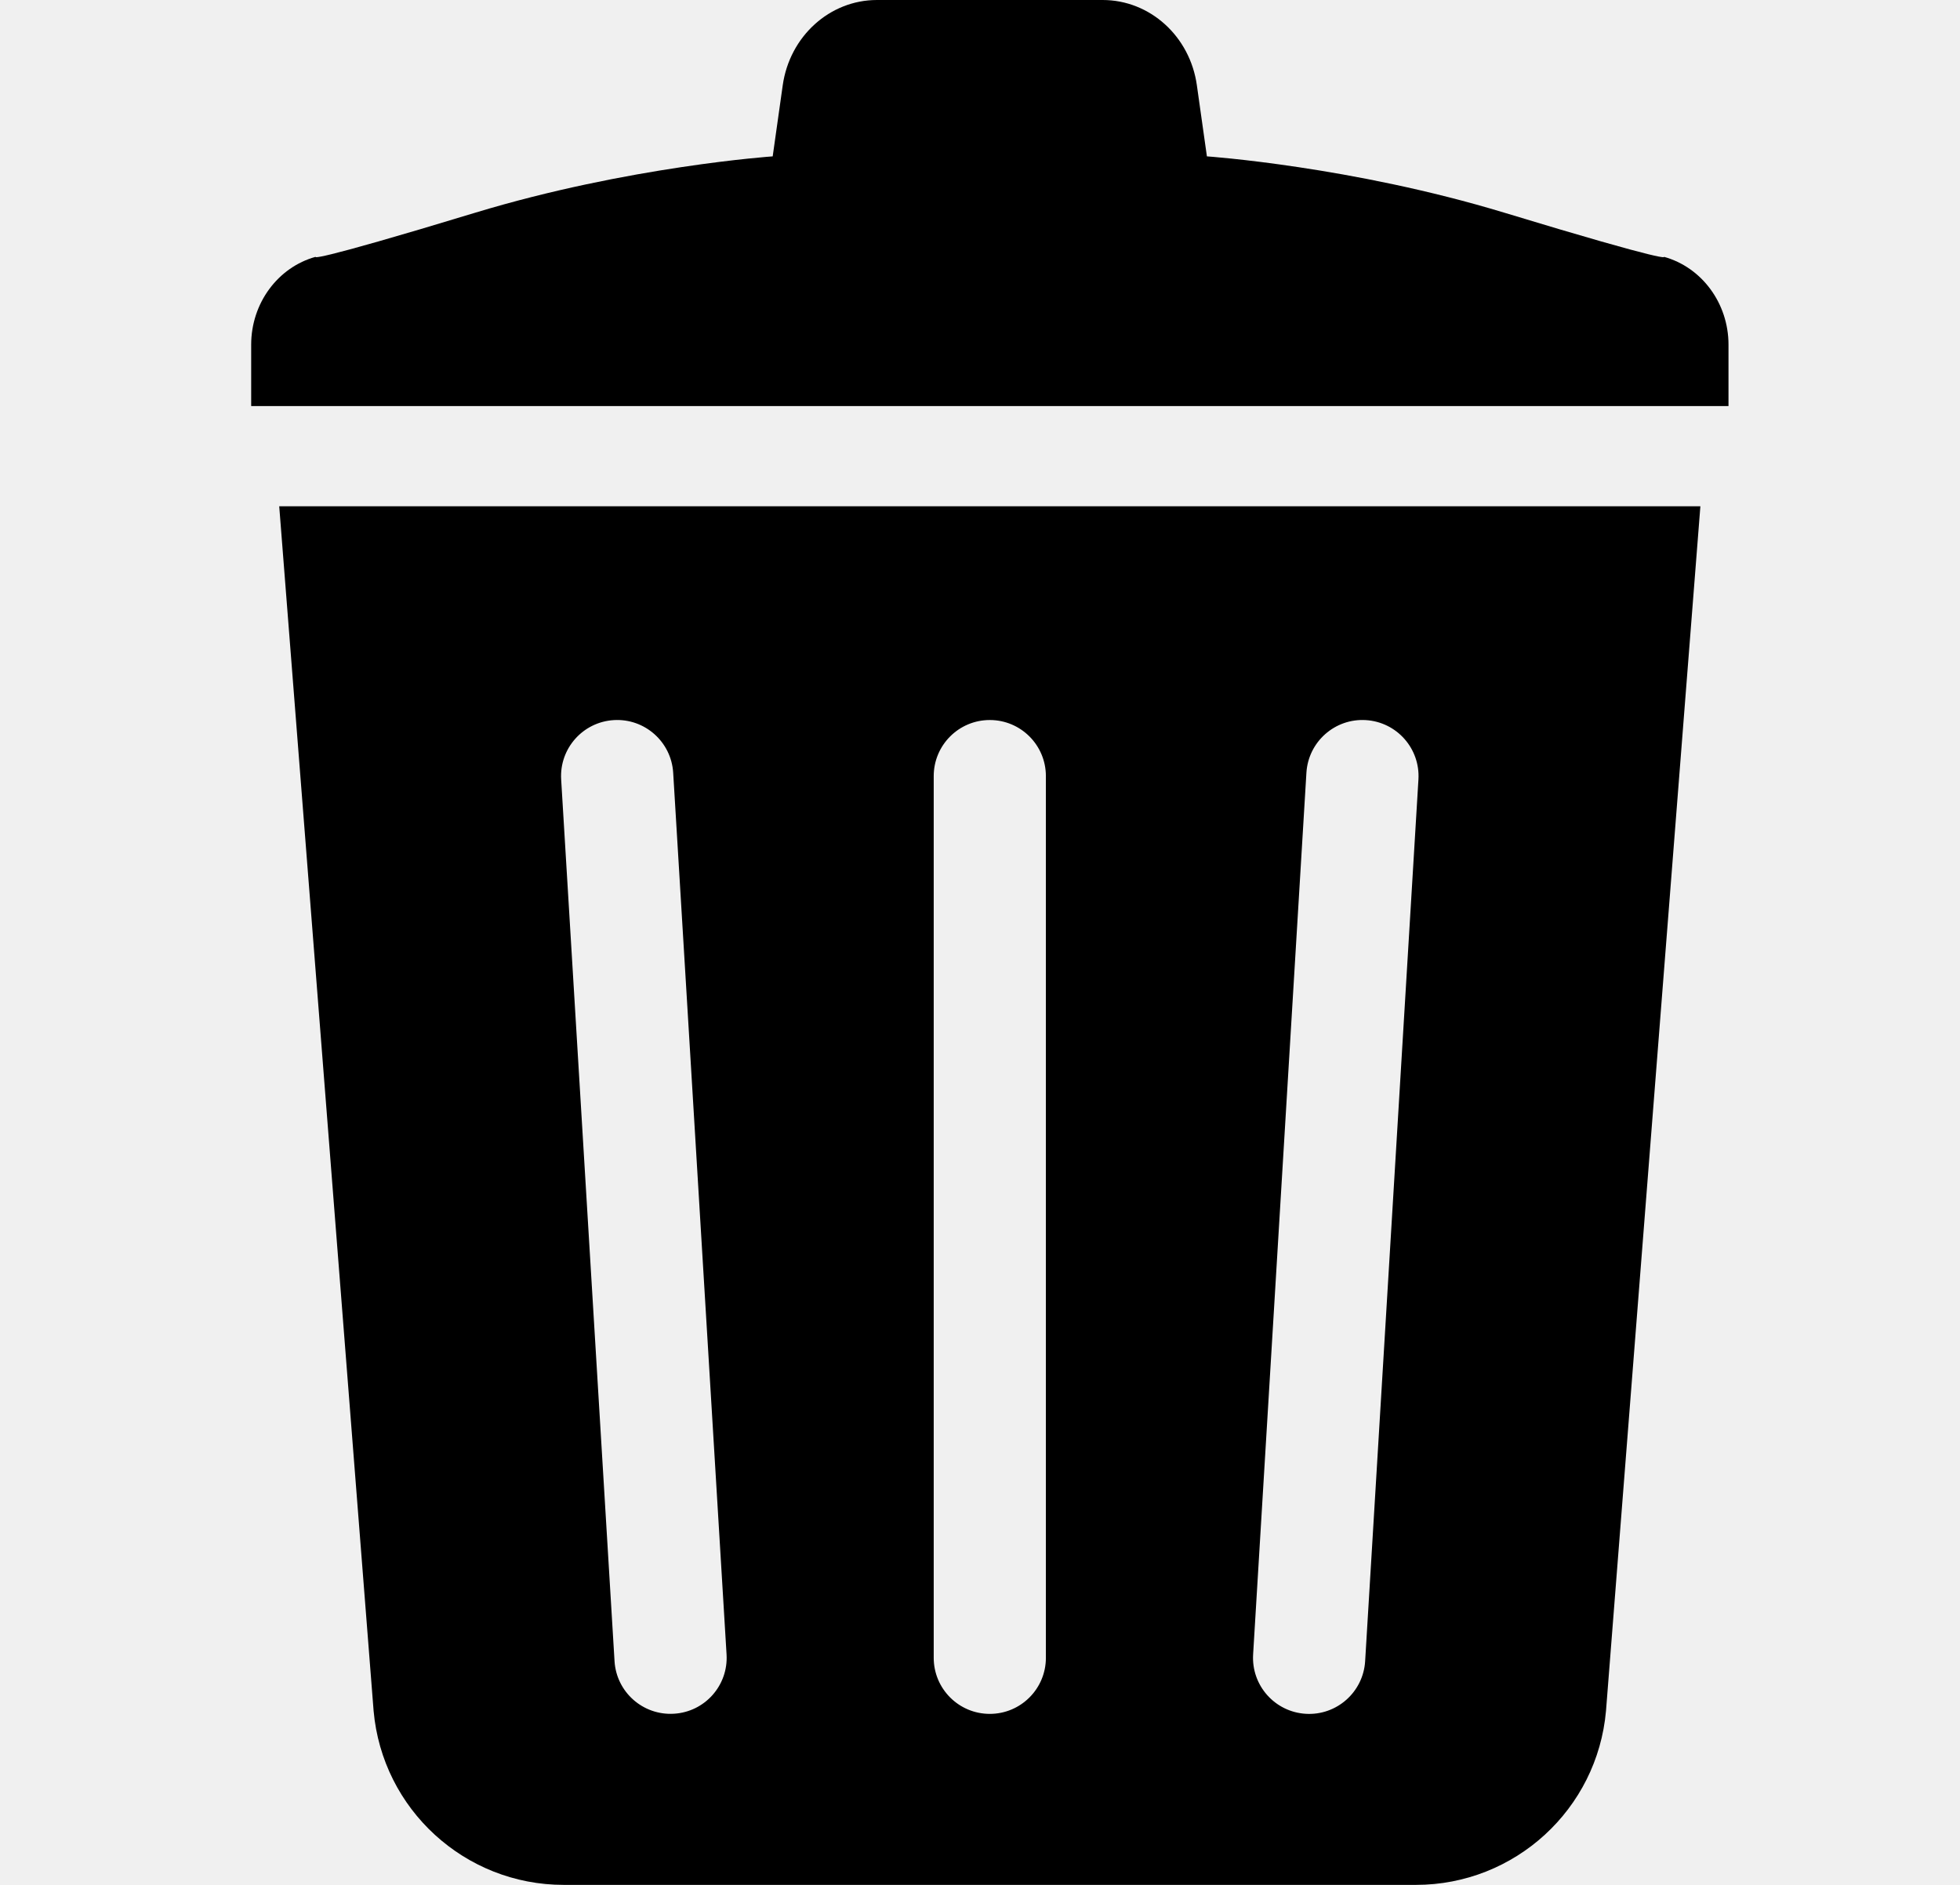
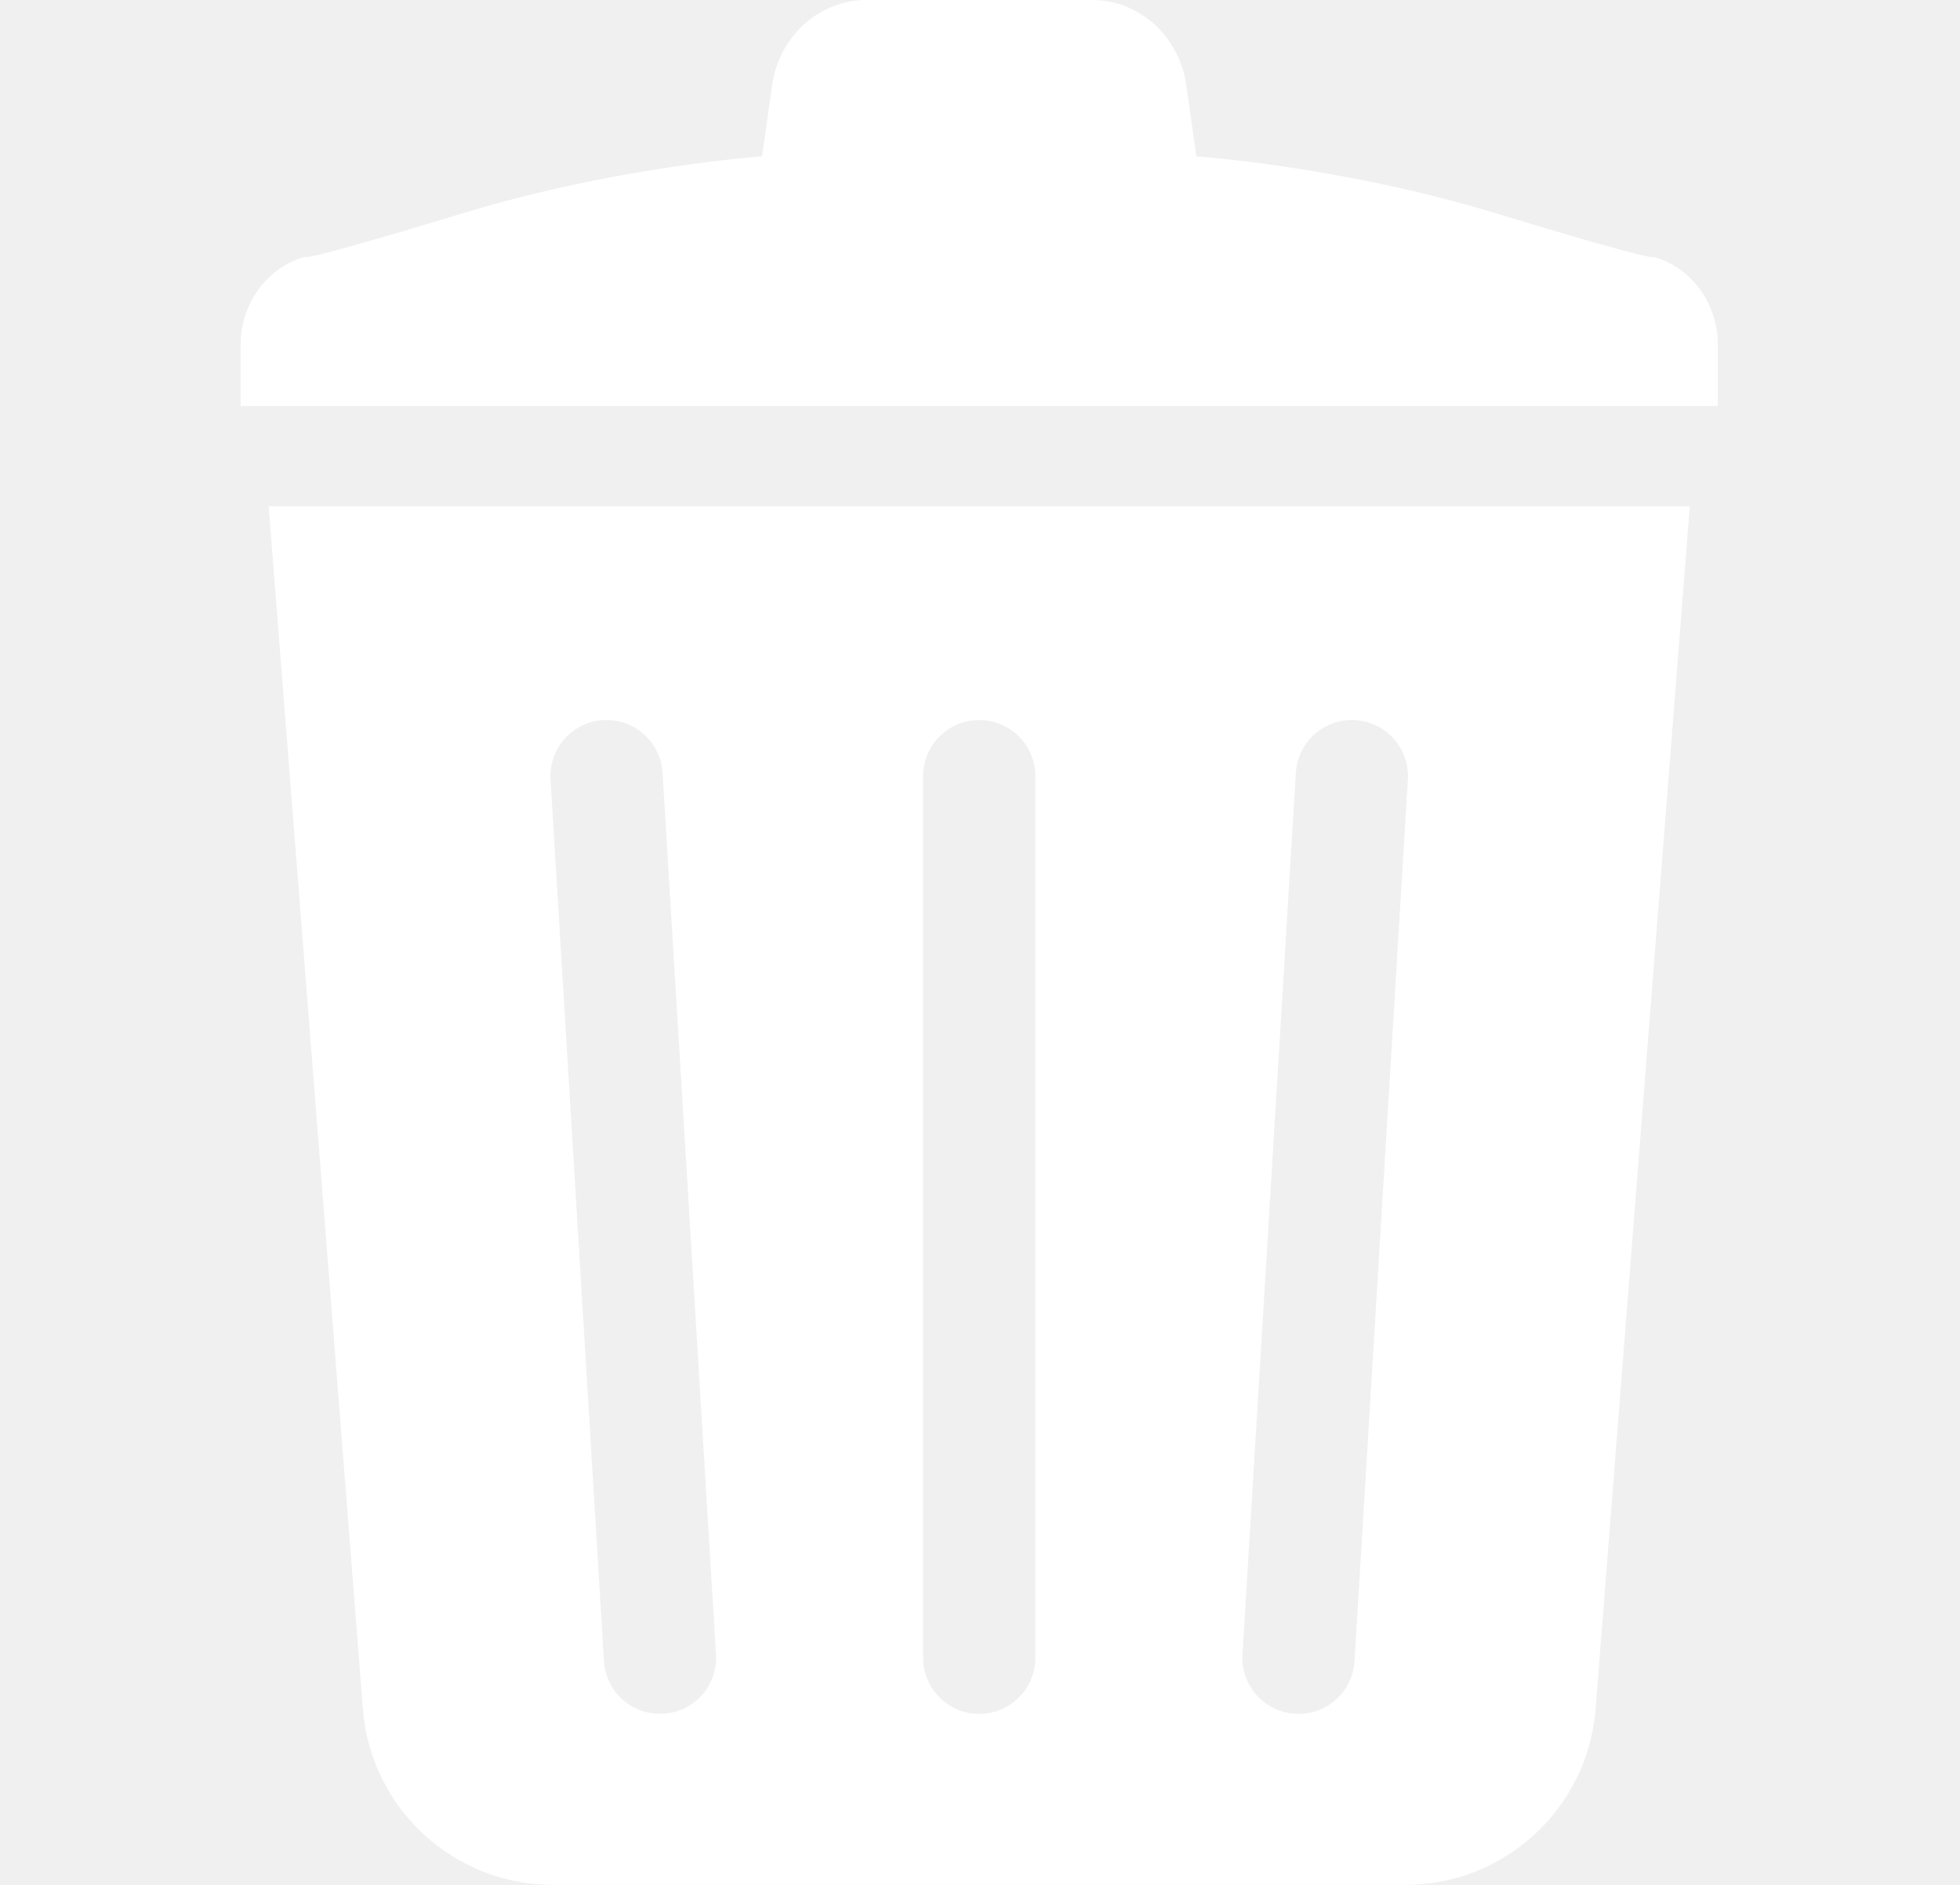
<svg xmlns="http://www.w3.org/2000/svg" width="26" height="25" viewBox="0 0 26 25" fill="none">
-   <path d="M22.072 3.406C22.072 3.406 22.217 3.508 19.955 2.821C17.928 2.206 16.01 2.074 16.01 2.074L15.877 1.132C15.786 0.481 15.254 0 14.627 0H13.13H11.633C11.007 0 10.475 0.481 10.383 1.132L10.25 2.074C10.25 2.074 8.333 2.206 6.305 2.821C4.043 3.508 4.188 3.406 4.188 3.406C3.684 3.545 3.332 4.024 3.332 4.571V5.386H13.13H22.929V4.571C22.929 4.024 22.576 3.545 22.072 3.406Z" fill="black" />
-   <path d="M4.956 22.692C5.072 23.998 6.166 25 7.478 25H18.783C20.094 25 21.189 23.998 21.304 22.692L22.556 6.715H3.704L4.956 22.692ZM17.33 10.249C17.355 9.839 17.708 9.526 18.118 9.551C18.529 9.576 18.841 9.929 18.816 10.339L18.109 22.033C18.084 22.443 17.731 22.756 17.321 22.731C16.911 22.706 16.598 22.354 16.623 21.943L17.33 10.249ZM12.386 10.294C12.386 9.883 12.719 9.55 13.13 9.55C13.541 9.55 13.874 9.883 13.874 10.294V21.988C13.874 22.399 13.541 22.732 13.13 22.732C12.719 22.732 12.386 22.399 12.386 21.988V10.294ZM8.142 9.551C8.552 9.526 8.905 9.839 8.93 10.249L9.638 21.943C9.663 22.354 9.35 22.706 8.94 22.73C8.53 22.755 8.177 22.443 8.152 22.033L7.444 10.339C7.419 9.929 7.731 9.576 8.142 9.551Z" fill="black" />
+   <path d="M21.931 3.406C21.931 3.406 22.076 3.508 19.815 2.821C17.788 2.206 15.87 2.074 15.87 2.074L15.737 1.132C15.646 0.481 15.113 0 14.486 0H12.99H11.493C10.867 0 10.334 0.481 10.242 1.132L10.109 2.074C10.109 2.074 8.192 2.206 6.165 2.821C3.903 3.508 4.048 3.406 4.048 3.406C3.544 3.545 3.192 4.024 3.192 4.571V5.386H12.99H22.788V4.571C22.788 4.024 22.436 3.545 21.931 3.406Z" fill="white" />
+   <path d="M4.816 22.692C4.931 23.998 6.026 25 7.337 25H18.642C19.954 25 21.048 23.998 21.164 22.692L22.416 6.715H3.564L4.816 22.692ZM17.19 10.249C17.215 9.839 17.567 9.526 17.978 9.551C18.388 9.576 18.7 9.929 18.676 10.339L17.968 22.033C17.943 22.443 17.591 22.756 17.18 22.731C16.77 22.706 16.457 22.354 16.482 21.943L17.19 10.249ZM12.245 10.294C12.245 9.883 12.579 9.55 12.99 9.55C13.401 9.55 13.734 9.883 13.734 10.294V21.988C13.734 22.399 13.401 22.732 12.99 22.732C12.578 22.732 12.245 22.399 12.245 21.988V10.294ZM8.001 9.551C8.412 9.526 8.764 9.839 8.789 10.249L9.498 21.943C9.523 22.354 9.21 22.706 8.8 22.73C8.389 22.755 8.037 22.443 8.012 22.033L7.303 10.339C7.278 9.929 7.591 9.576 8.001 9.551Z" fill="white" />
</svg>
